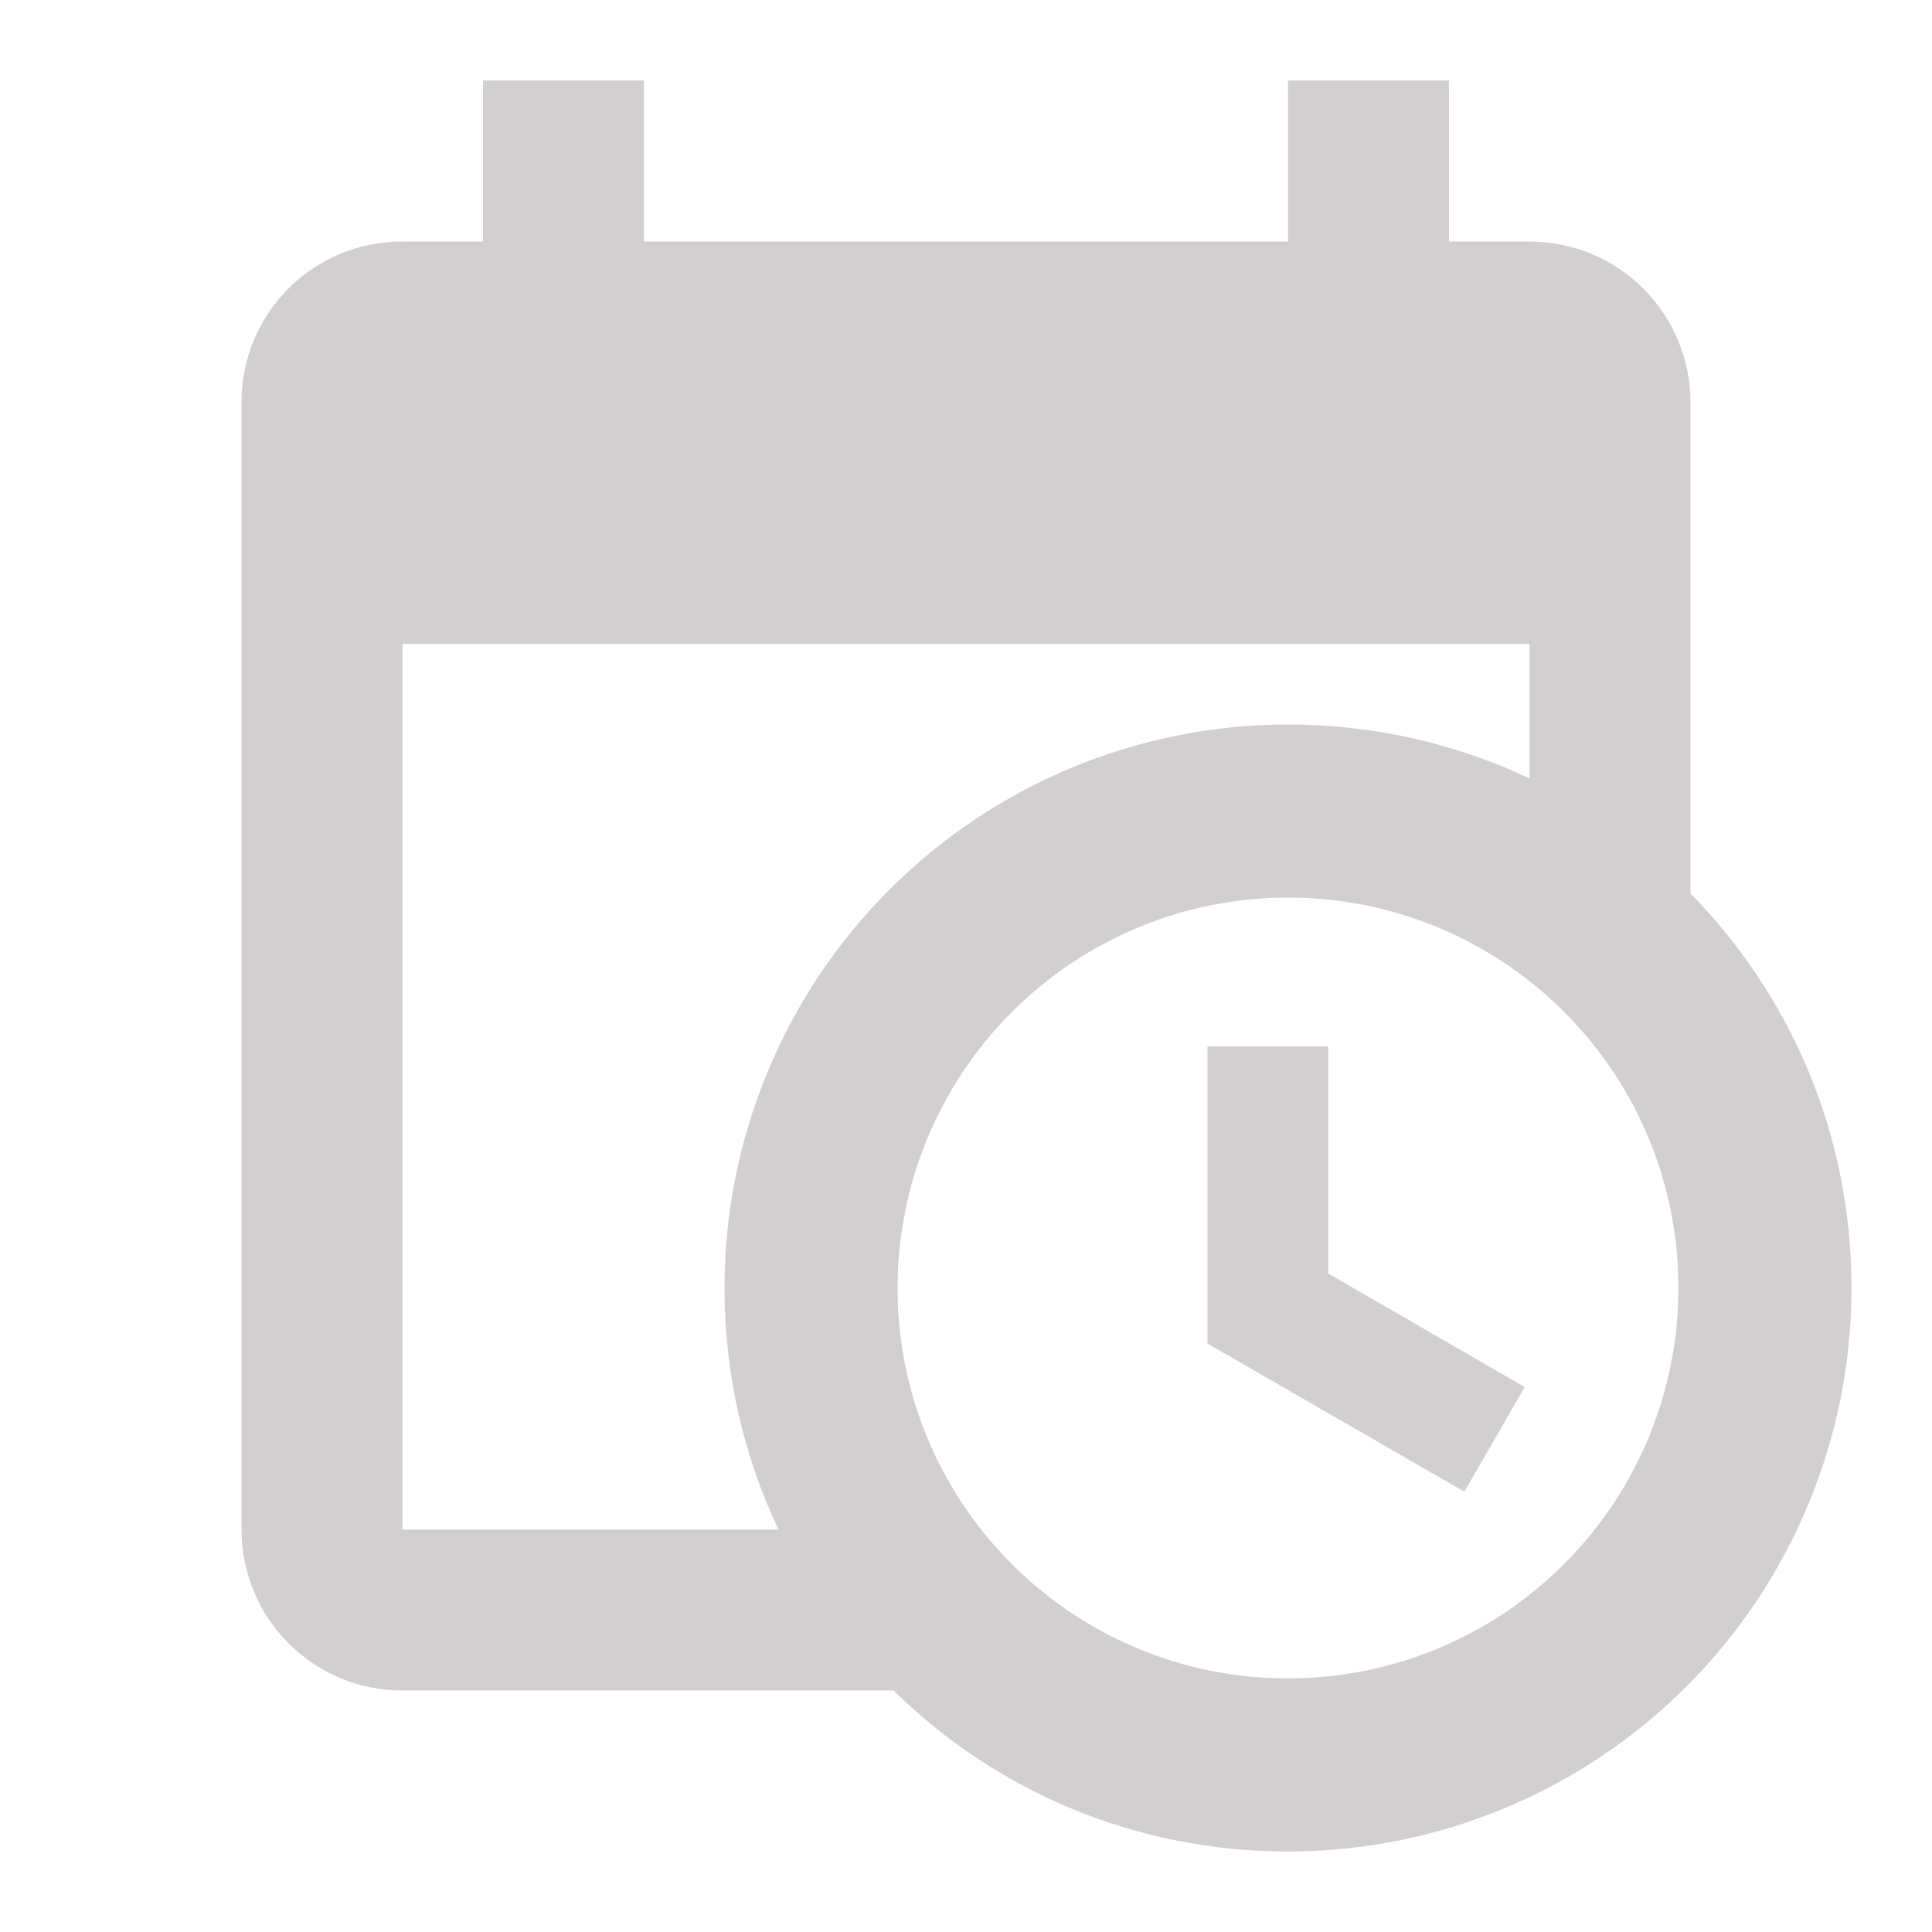
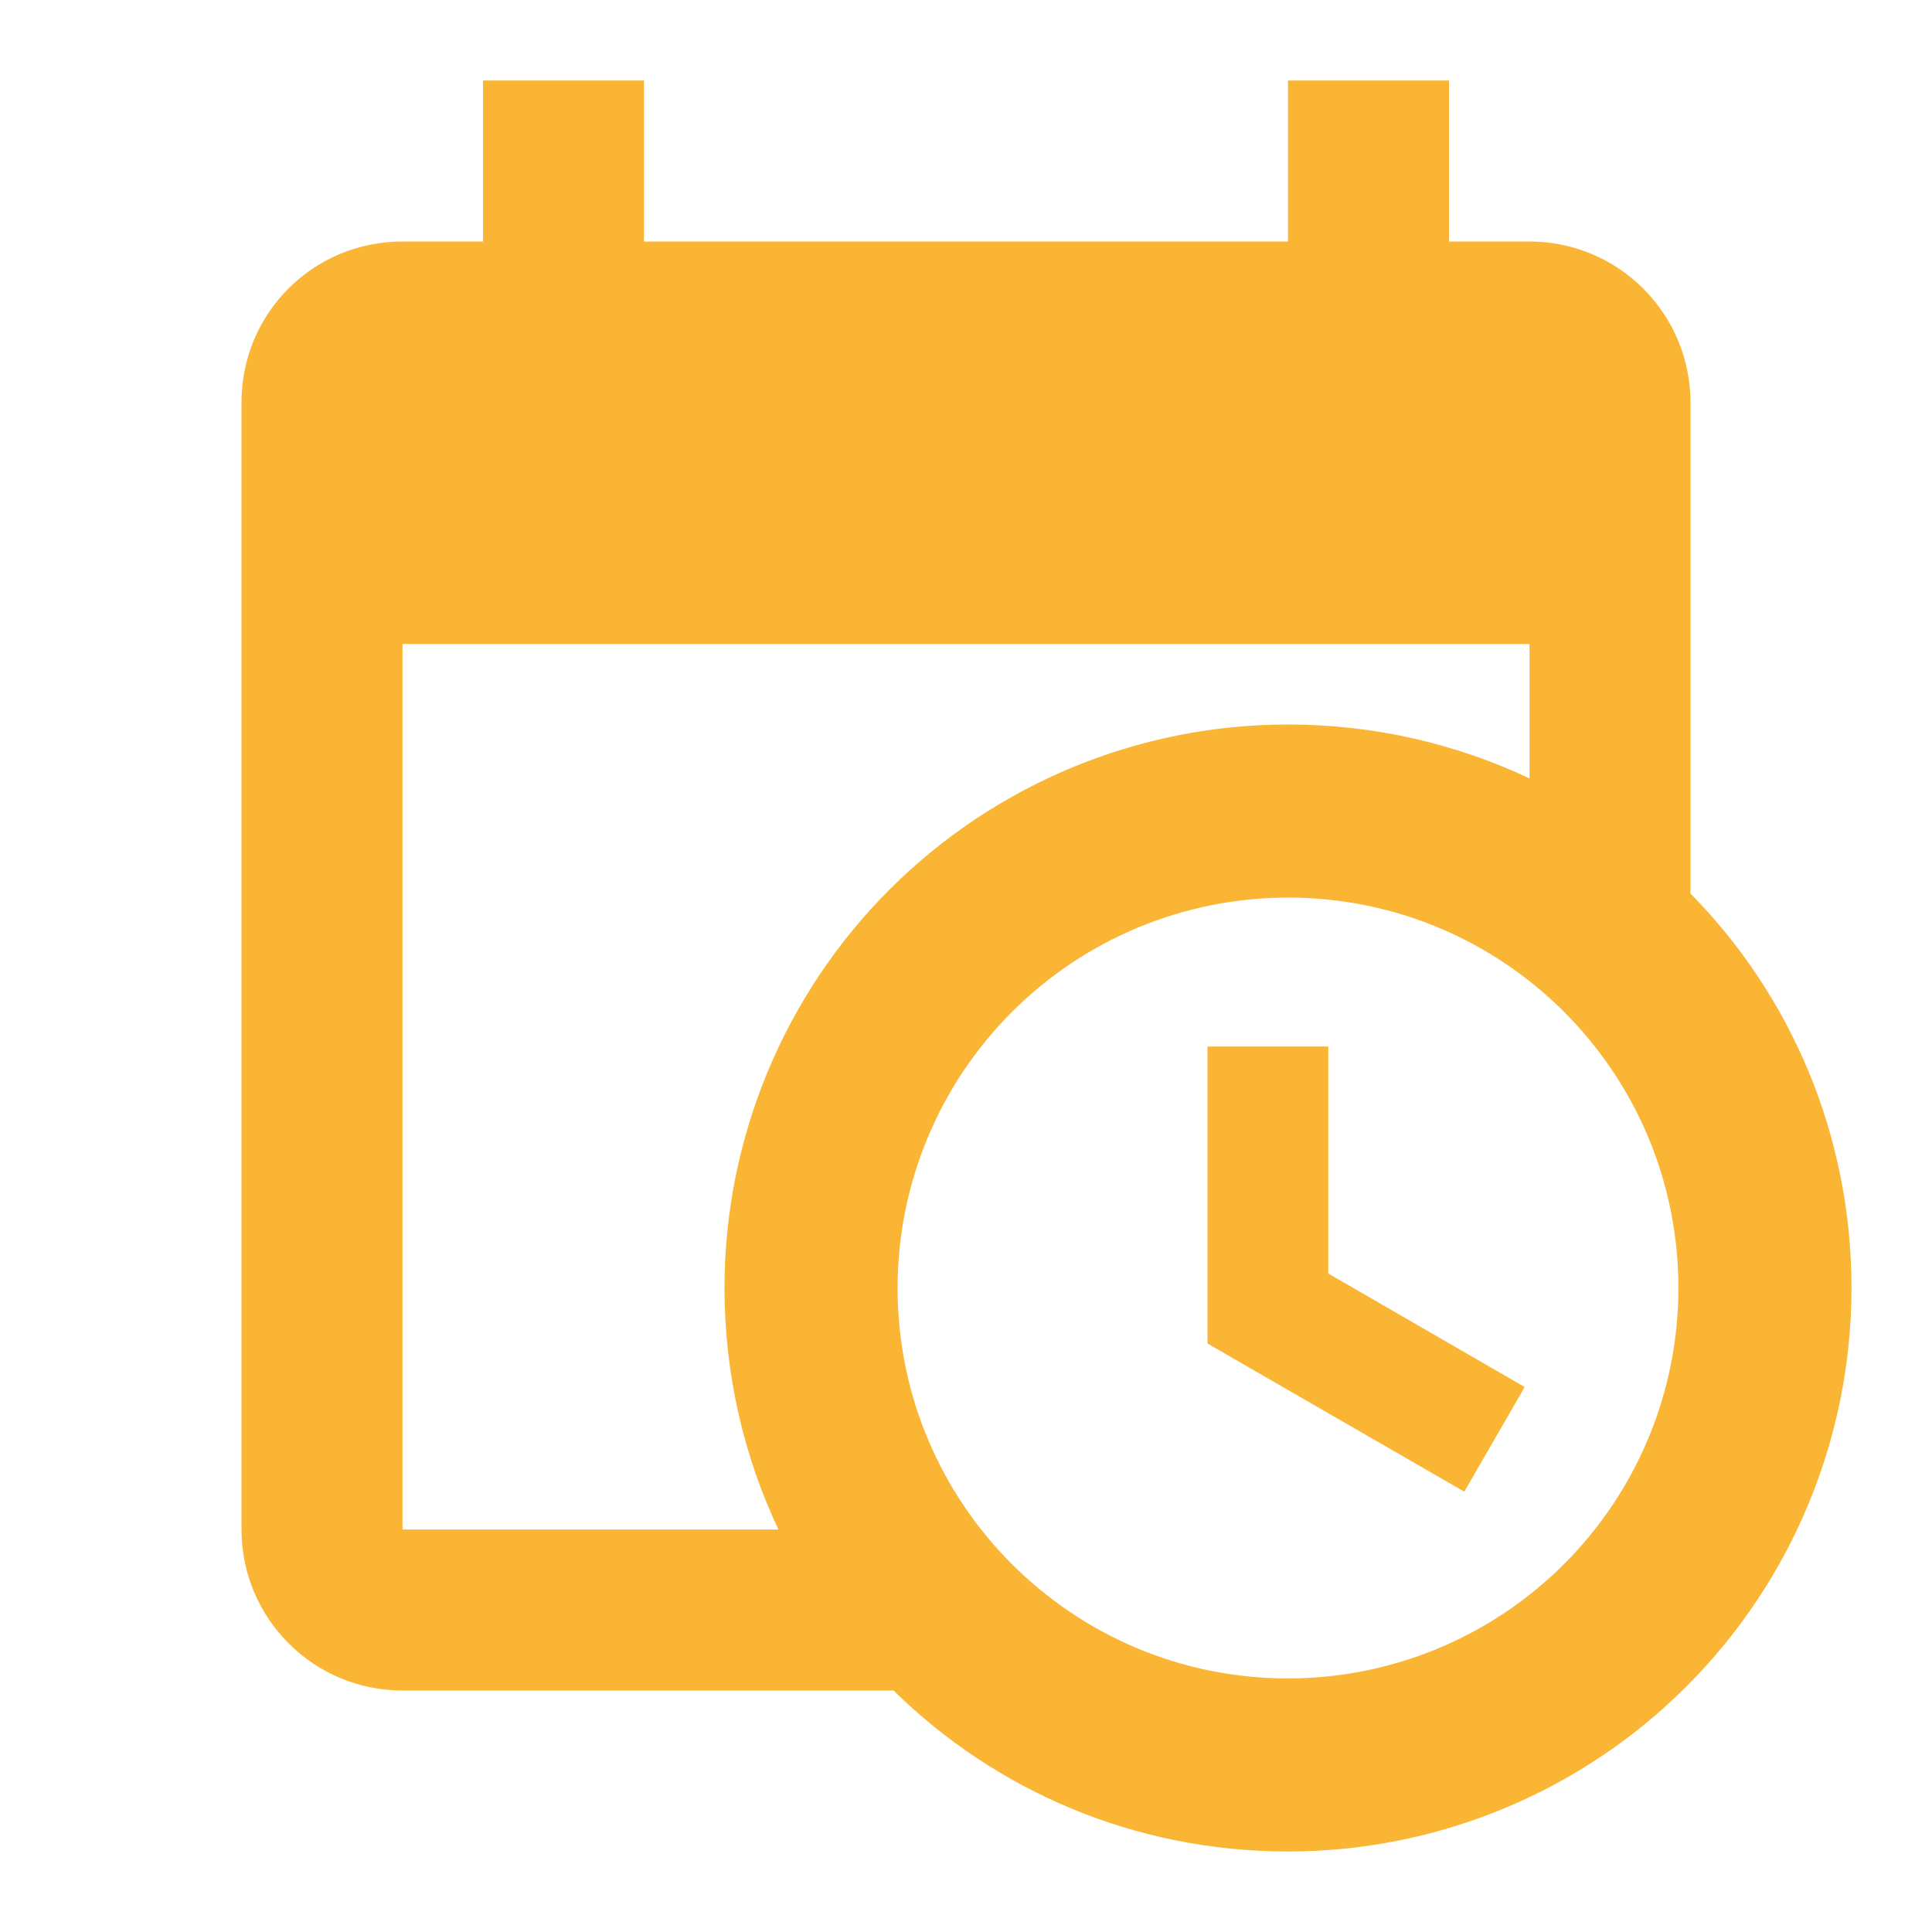
- <svg xmlns="http://www.w3.org/2000/svg" width="100" height="100" viewBox="0 0 100 100" fill="none">
-   <path d="M62.5 54.167H68.75V65.917L78.917 71.792L75.792 77.208L62.5 69.542V54.167ZM79.167 33.333H20.833V79.167H40.292C38.5 75.375 37.5 71.125 37.5 66.667C37.5 58.931 40.573 51.513 46.043 46.043C51.513 40.573 58.931 37.5 66.667 37.5C71.125 37.5 75.375 38.5 79.167 40.292V33.333ZM20.833 87.5C16.208 87.5 12.5 83.75 12.5 79.167V20.833C12.5 16.208 16.208 12.5 20.833 12.5H25V4.167H33.333V12.5H66.667V4.167H75V12.5H79.167C81.377 12.5 83.496 13.378 85.059 14.941C86.622 16.504 87.5 18.623 87.5 20.833V46.25C92.667 51.5 95.833 58.708 95.833 66.667C95.833 74.402 92.76 81.821 87.291 87.291C81.821 92.76 74.402 95.833 66.667 95.833C58.708 95.833 51.5 92.667 46.25 87.5H20.833ZM66.667 46.458C61.307 46.458 56.167 48.587 52.377 52.377C48.587 56.167 46.458 61.307 46.458 66.667C46.458 77.833 55.5 86.875 66.667 86.875C69.32 86.875 71.948 86.352 74.4 85.337C76.852 84.321 79.08 82.833 80.956 80.956C82.833 79.08 84.321 76.852 85.337 74.4C86.352 71.948 86.875 69.32 86.875 66.667C86.875 55.5 77.833 46.458 66.667 46.458Z" fill="#A5A0A0" fill-opacity="0.5" />
+ <svg xmlns="http://www.w3.org/2000/svg" width="70" height="70" viewBox="0 0 70 70" fill="none">
+   <path d="M43.75 37.917H48.125V46.142L55.242 50.254L53.054 54.046L43.75 48.679V37.917ZM55.417 23.333H14.583V55.417H28.204C26.95 52.763 26.25 49.788 26.25 46.667C26.25 41.252 28.401 36.059 32.23 32.23C36.059 28.401 41.252 26.25 46.667 26.25C49.788 26.25 52.763 26.95 55.417 28.204V23.333ZM14.583 61.25C11.346 61.25 8.75 58.625 8.75 55.417V14.583C8.75 11.346 11.346 8.75 14.583 8.75H17.5V2.917H23.333V8.75H46.667V2.917H52.5V8.75H55.417C56.964 8.75 58.447 9.365 59.541 10.459C60.635 11.553 61.25 13.036 61.25 14.583V32.375C64.867 36.05 67.083 41.096 67.083 46.667C67.083 52.082 64.932 57.275 61.103 61.103C57.275 64.932 52.081 67.083 46.667 67.083C41.096 67.083 36.05 64.867 32.375 61.25H14.583ZM46.667 32.521C42.915 32.521 39.317 34.011 36.664 36.664C34.011 39.317 32.521 42.915 32.521 46.667C32.521 54.483 38.85 60.813 46.667 60.813C48.524 60.813 50.364 60.447 52.08 59.736C53.796 59.025 55.356 57.983 56.669 56.669C57.983 55.356 59.025 53.796 59.736 52.08C60.447 50.364 60.812 48.524 60.812 46.667C60.812 38.85 54.483 32.521 46.667 32.521Z" fill="#F8AD1D" fill-opacity="0.9" />
</svg>
